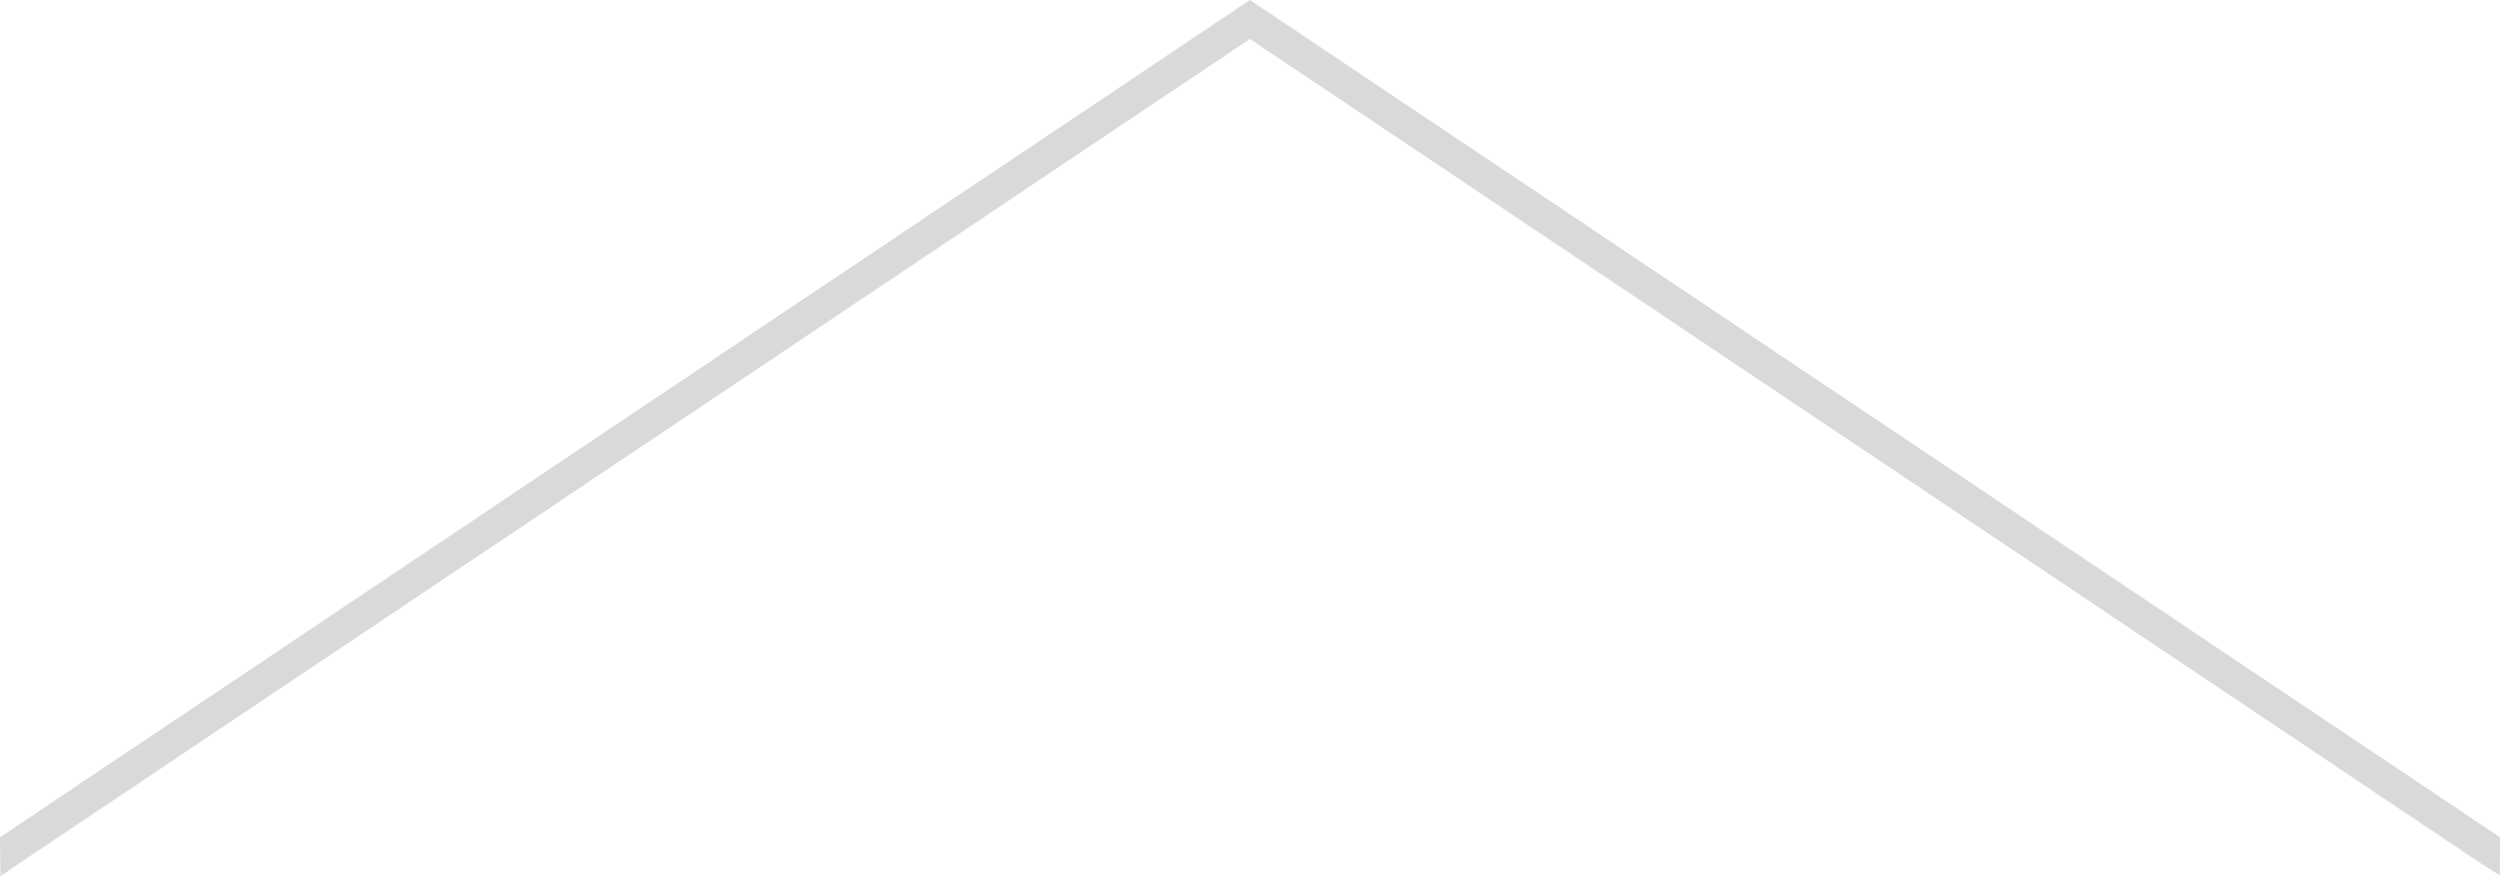
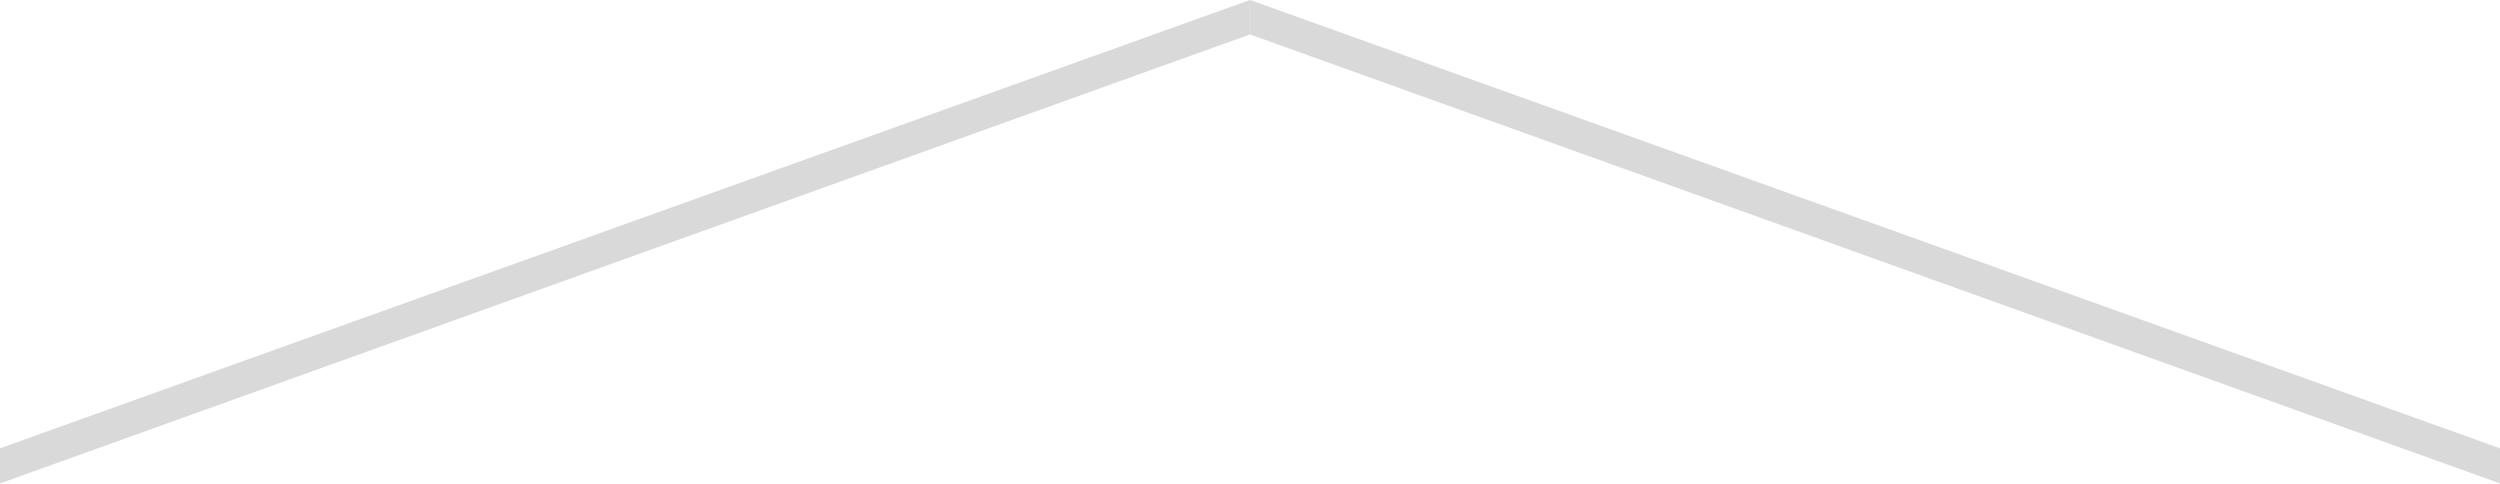
- <svg xmlns="http://www.w3.org/2000/svg" version="1.1" id="Capa_1" x="0px" y="0px" width="186.77px" height="65.462px" viewBox="0 0 186.77 65.462" enable-background="new 0 0 186.77 65.462" xml:space="preserve">
-   <polygon opacity="0.15" points="185.424,64.557 93.38,2.91 1.346,64.557 0.032,65.462 0,62.549 93.38,0 94.053,0.451 186.77,62.549   186.755,65.395 " />
+ <svg xmlns="http://www.w3.org/2000/svg" version="1.1" id="Capa_1" x="0px" y="0px" width="186.249px" height="36.015px" viewBox="0 0 186.249 36.015" enable-background="new 0 0 186.249 36.015" xml:space="preserve">
+   <g>
+     <g opacity="0.15">
+       <polygon points="93.118,0 0,33.398 0.004,36.015 0.004,36.015 93.118,2.568   " />
+     </g>
+     <g opacity="0.15">
+       <polygon points="93.131,0 186.249,33.398 186.245,36.015 186.245,36.015 93.131,2.568   " />
+     </g>
+   </g>
</svg>
